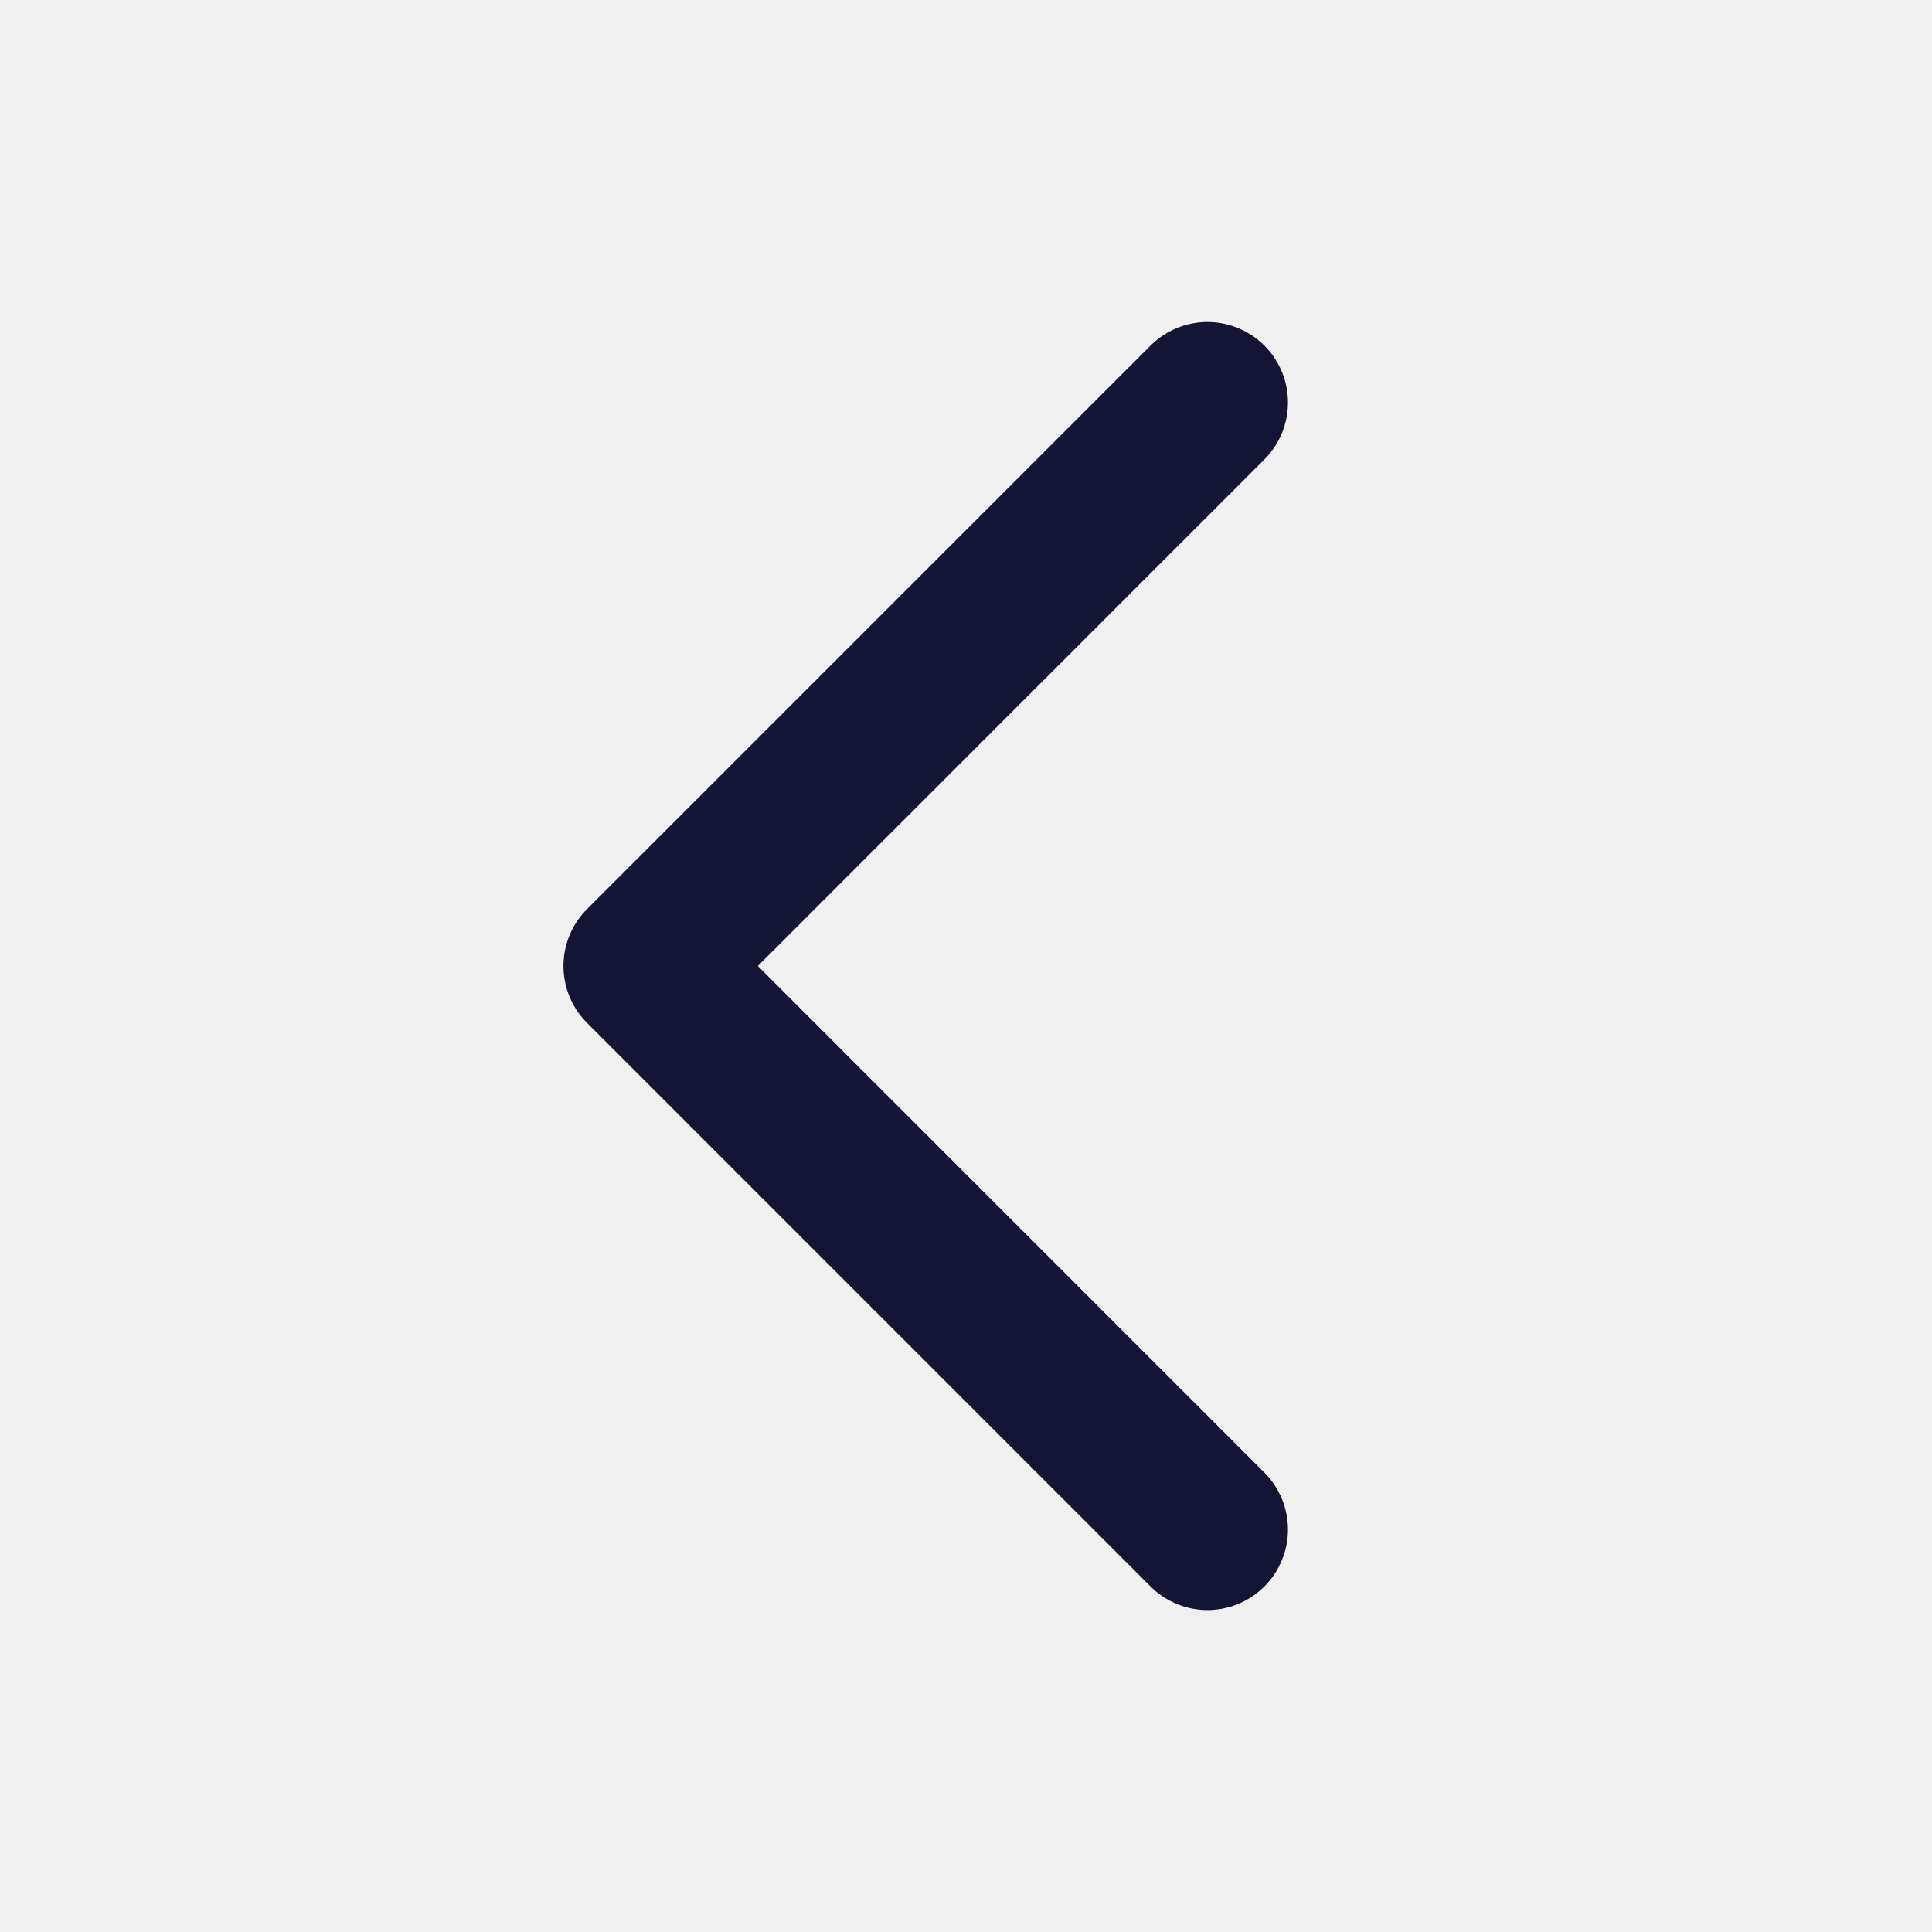
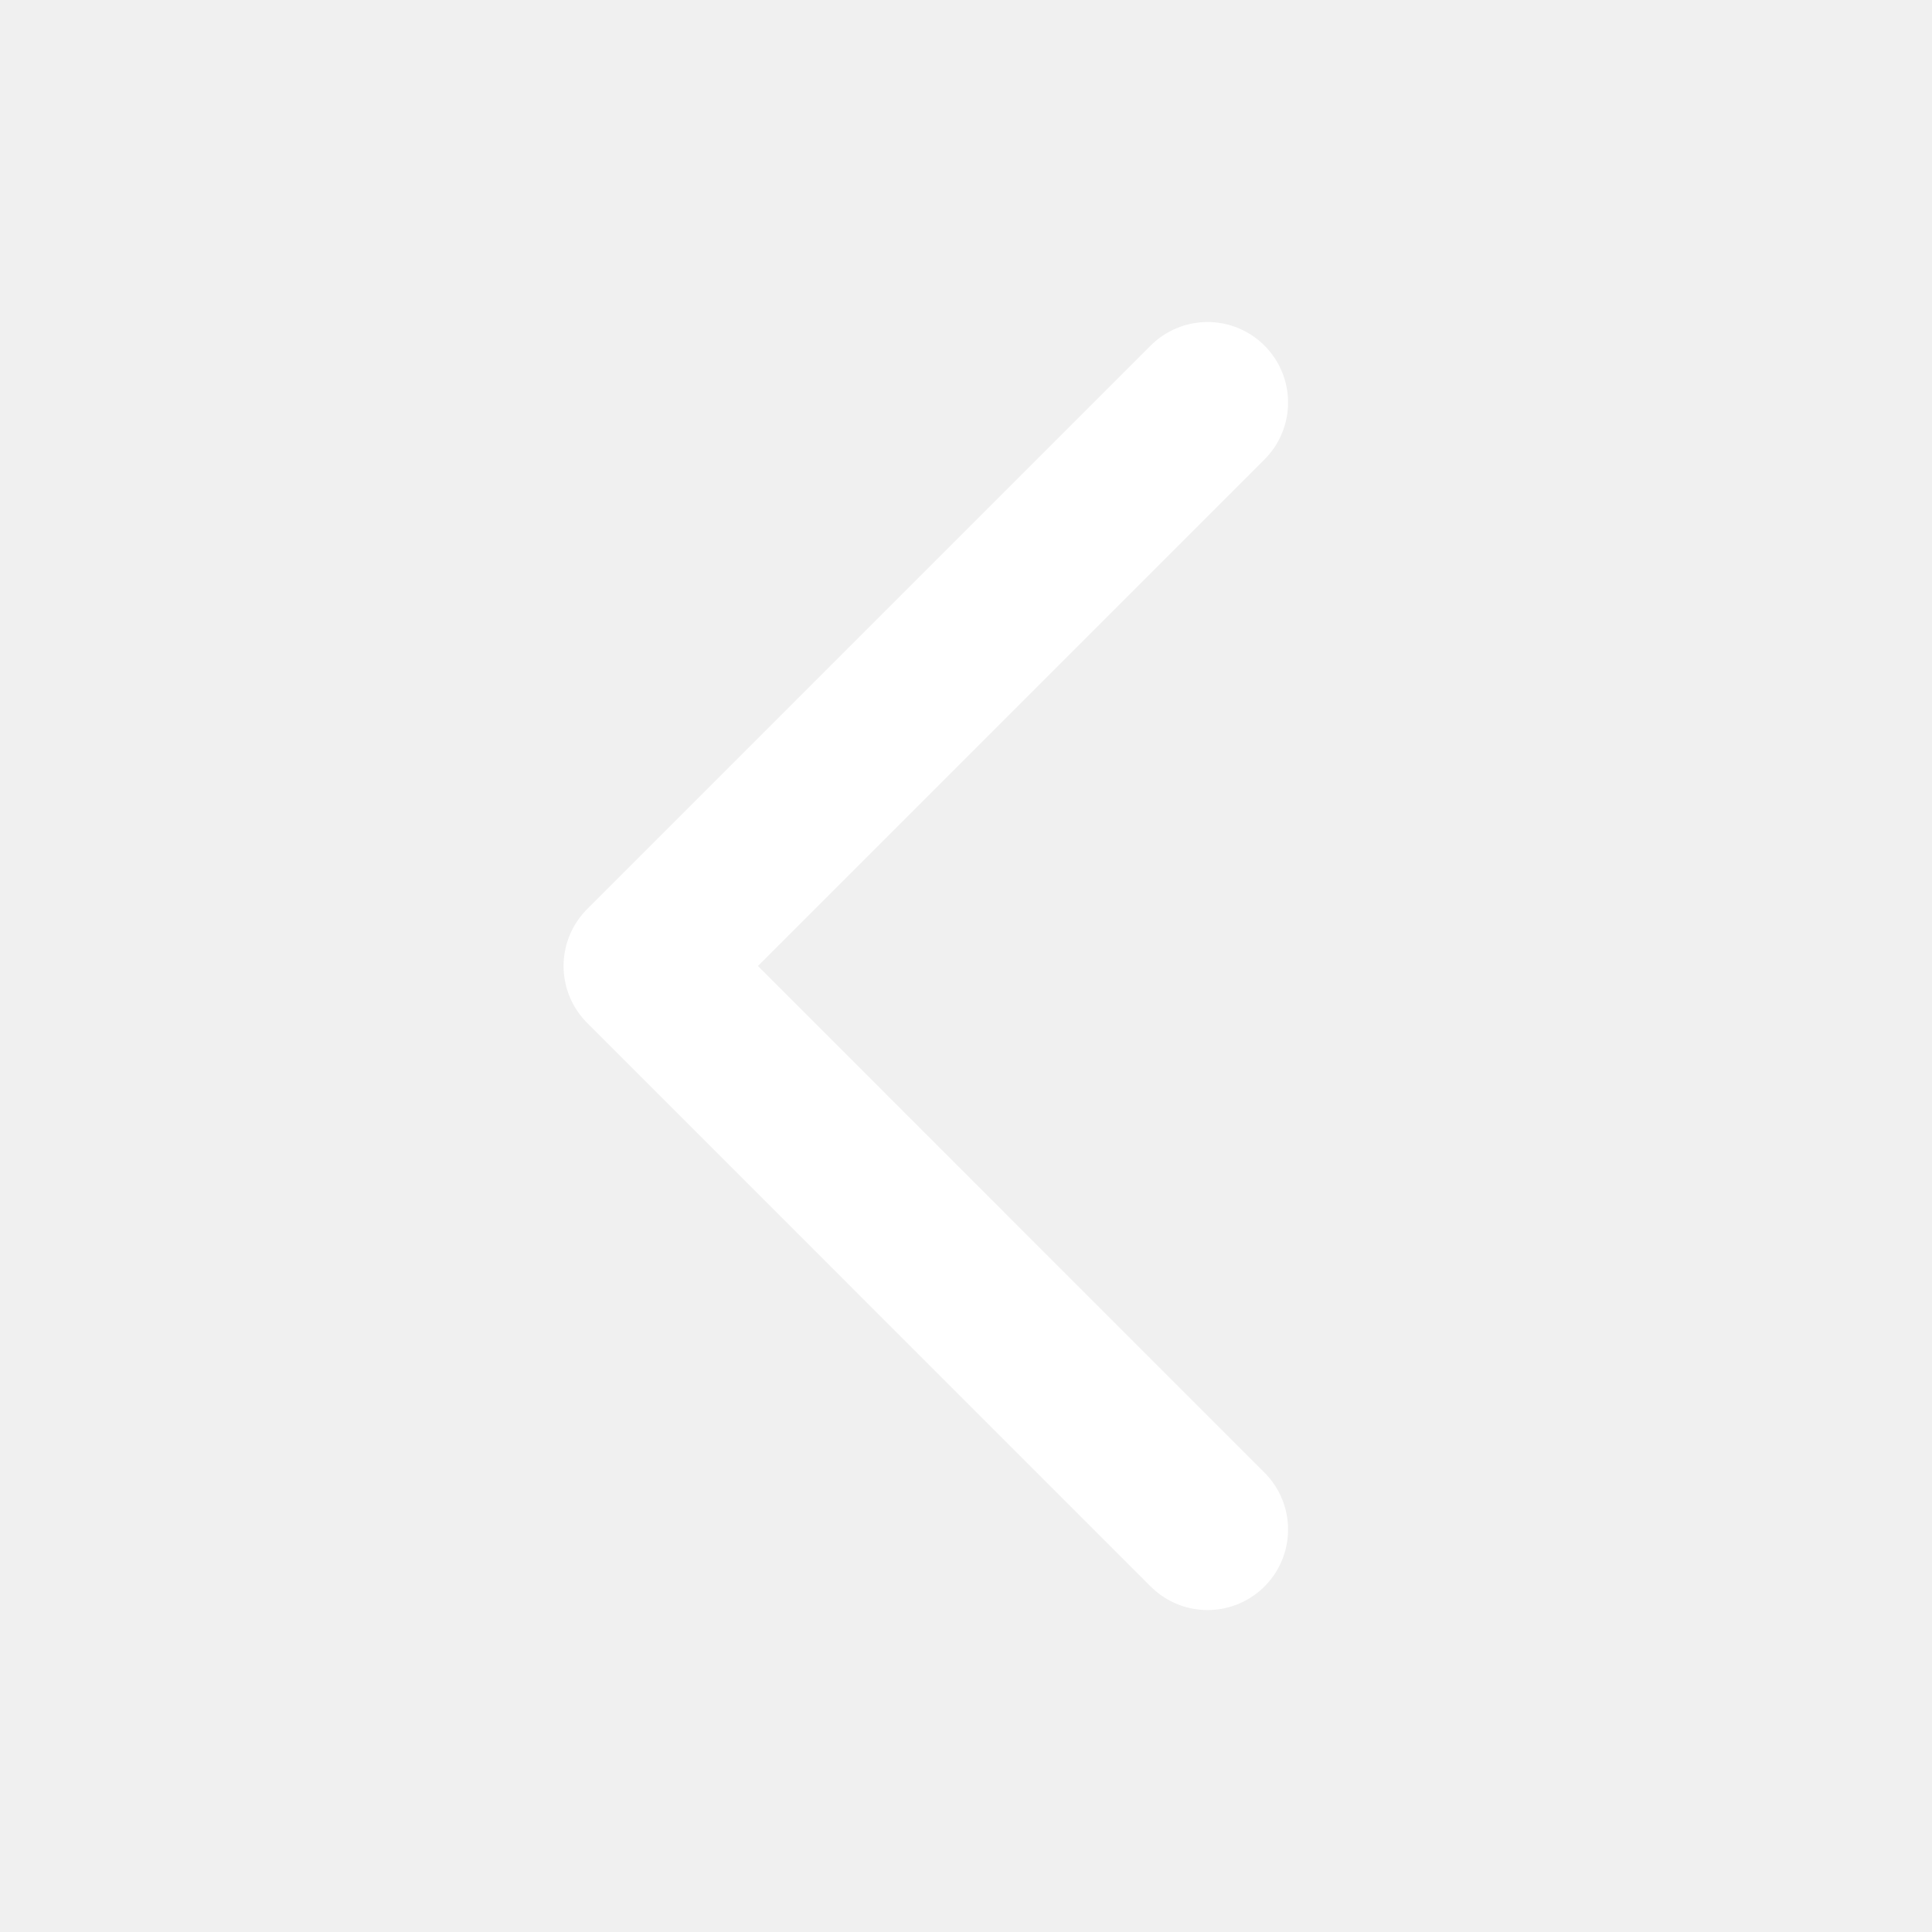
<svg xmlns="http://www.w3.org/2000/svg" width="32" height="32" viewBox="0 0 32 32" fill="none">
-   <path d="M19.999 25.334L10.666 16L19.999 6.667" stroke="#141434" stroke-width="2.667" stroke-linecap="round" stroke-linejoin="round" />
+   <path d="M20.001 25.334L10.668 16L20.001 6.667" stroke="white" stroke-width="2.667" stroke-linecap="round" stroke-linejoin="round" />
</svg>
